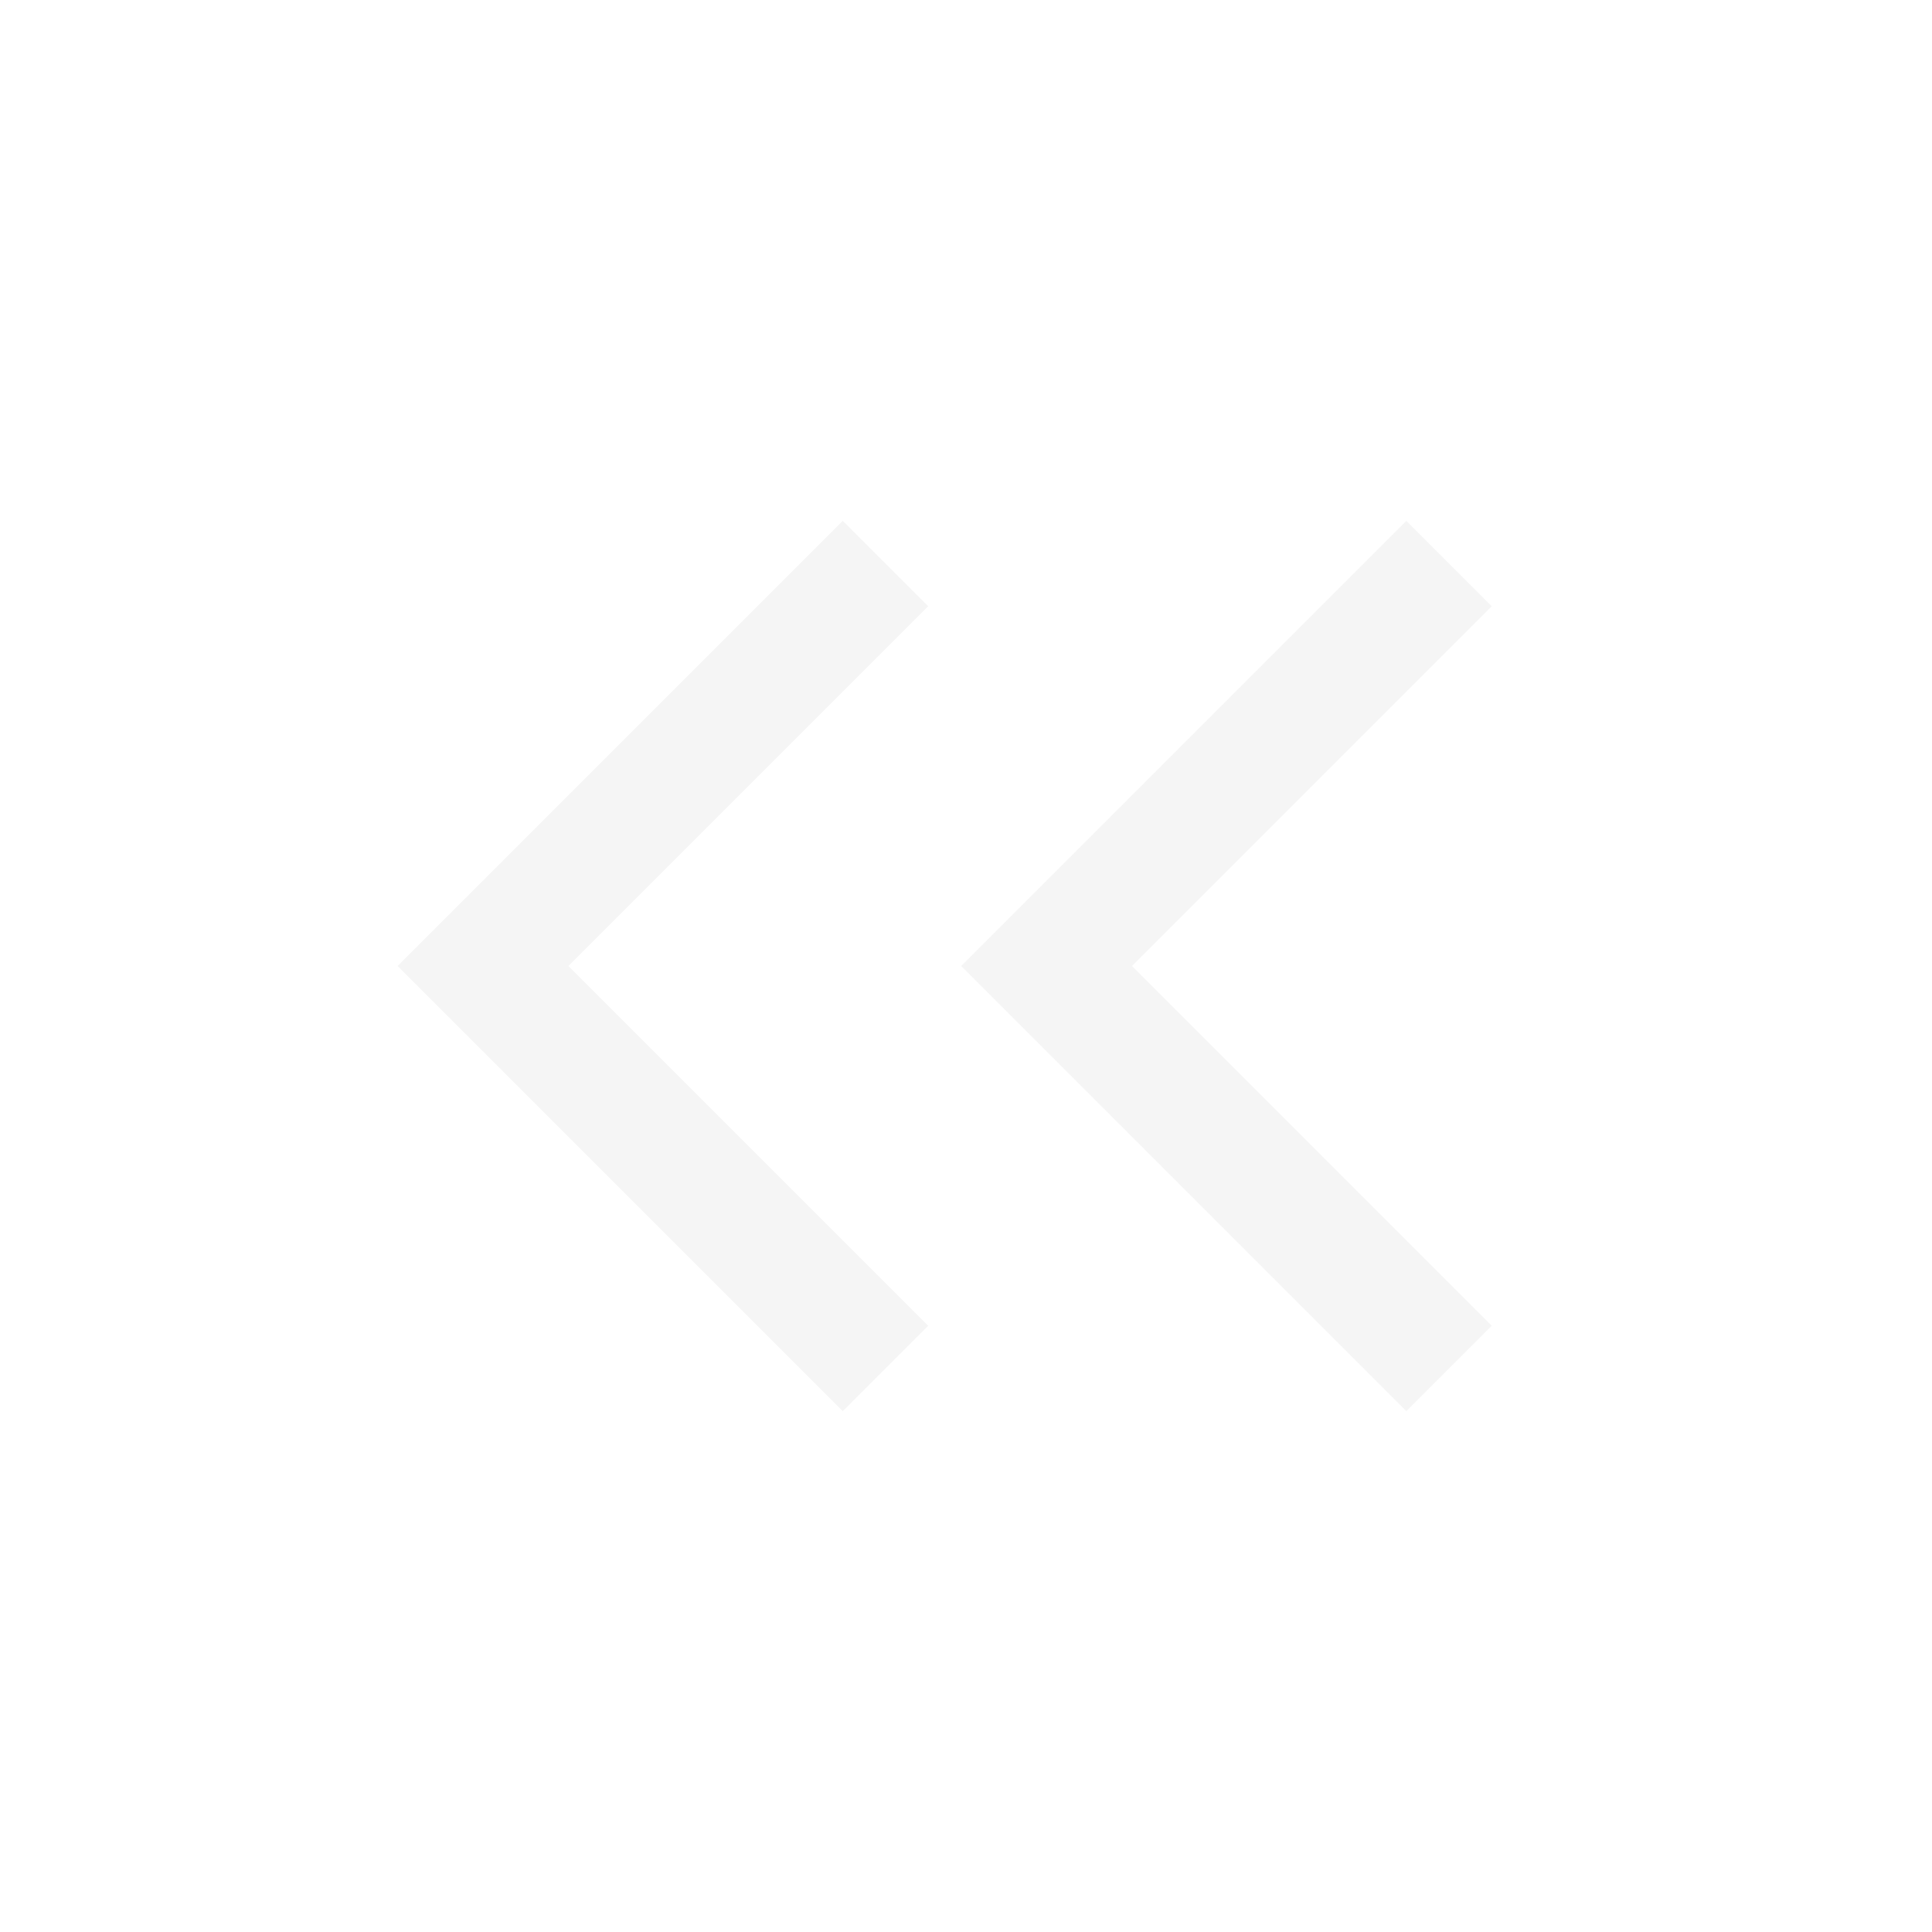
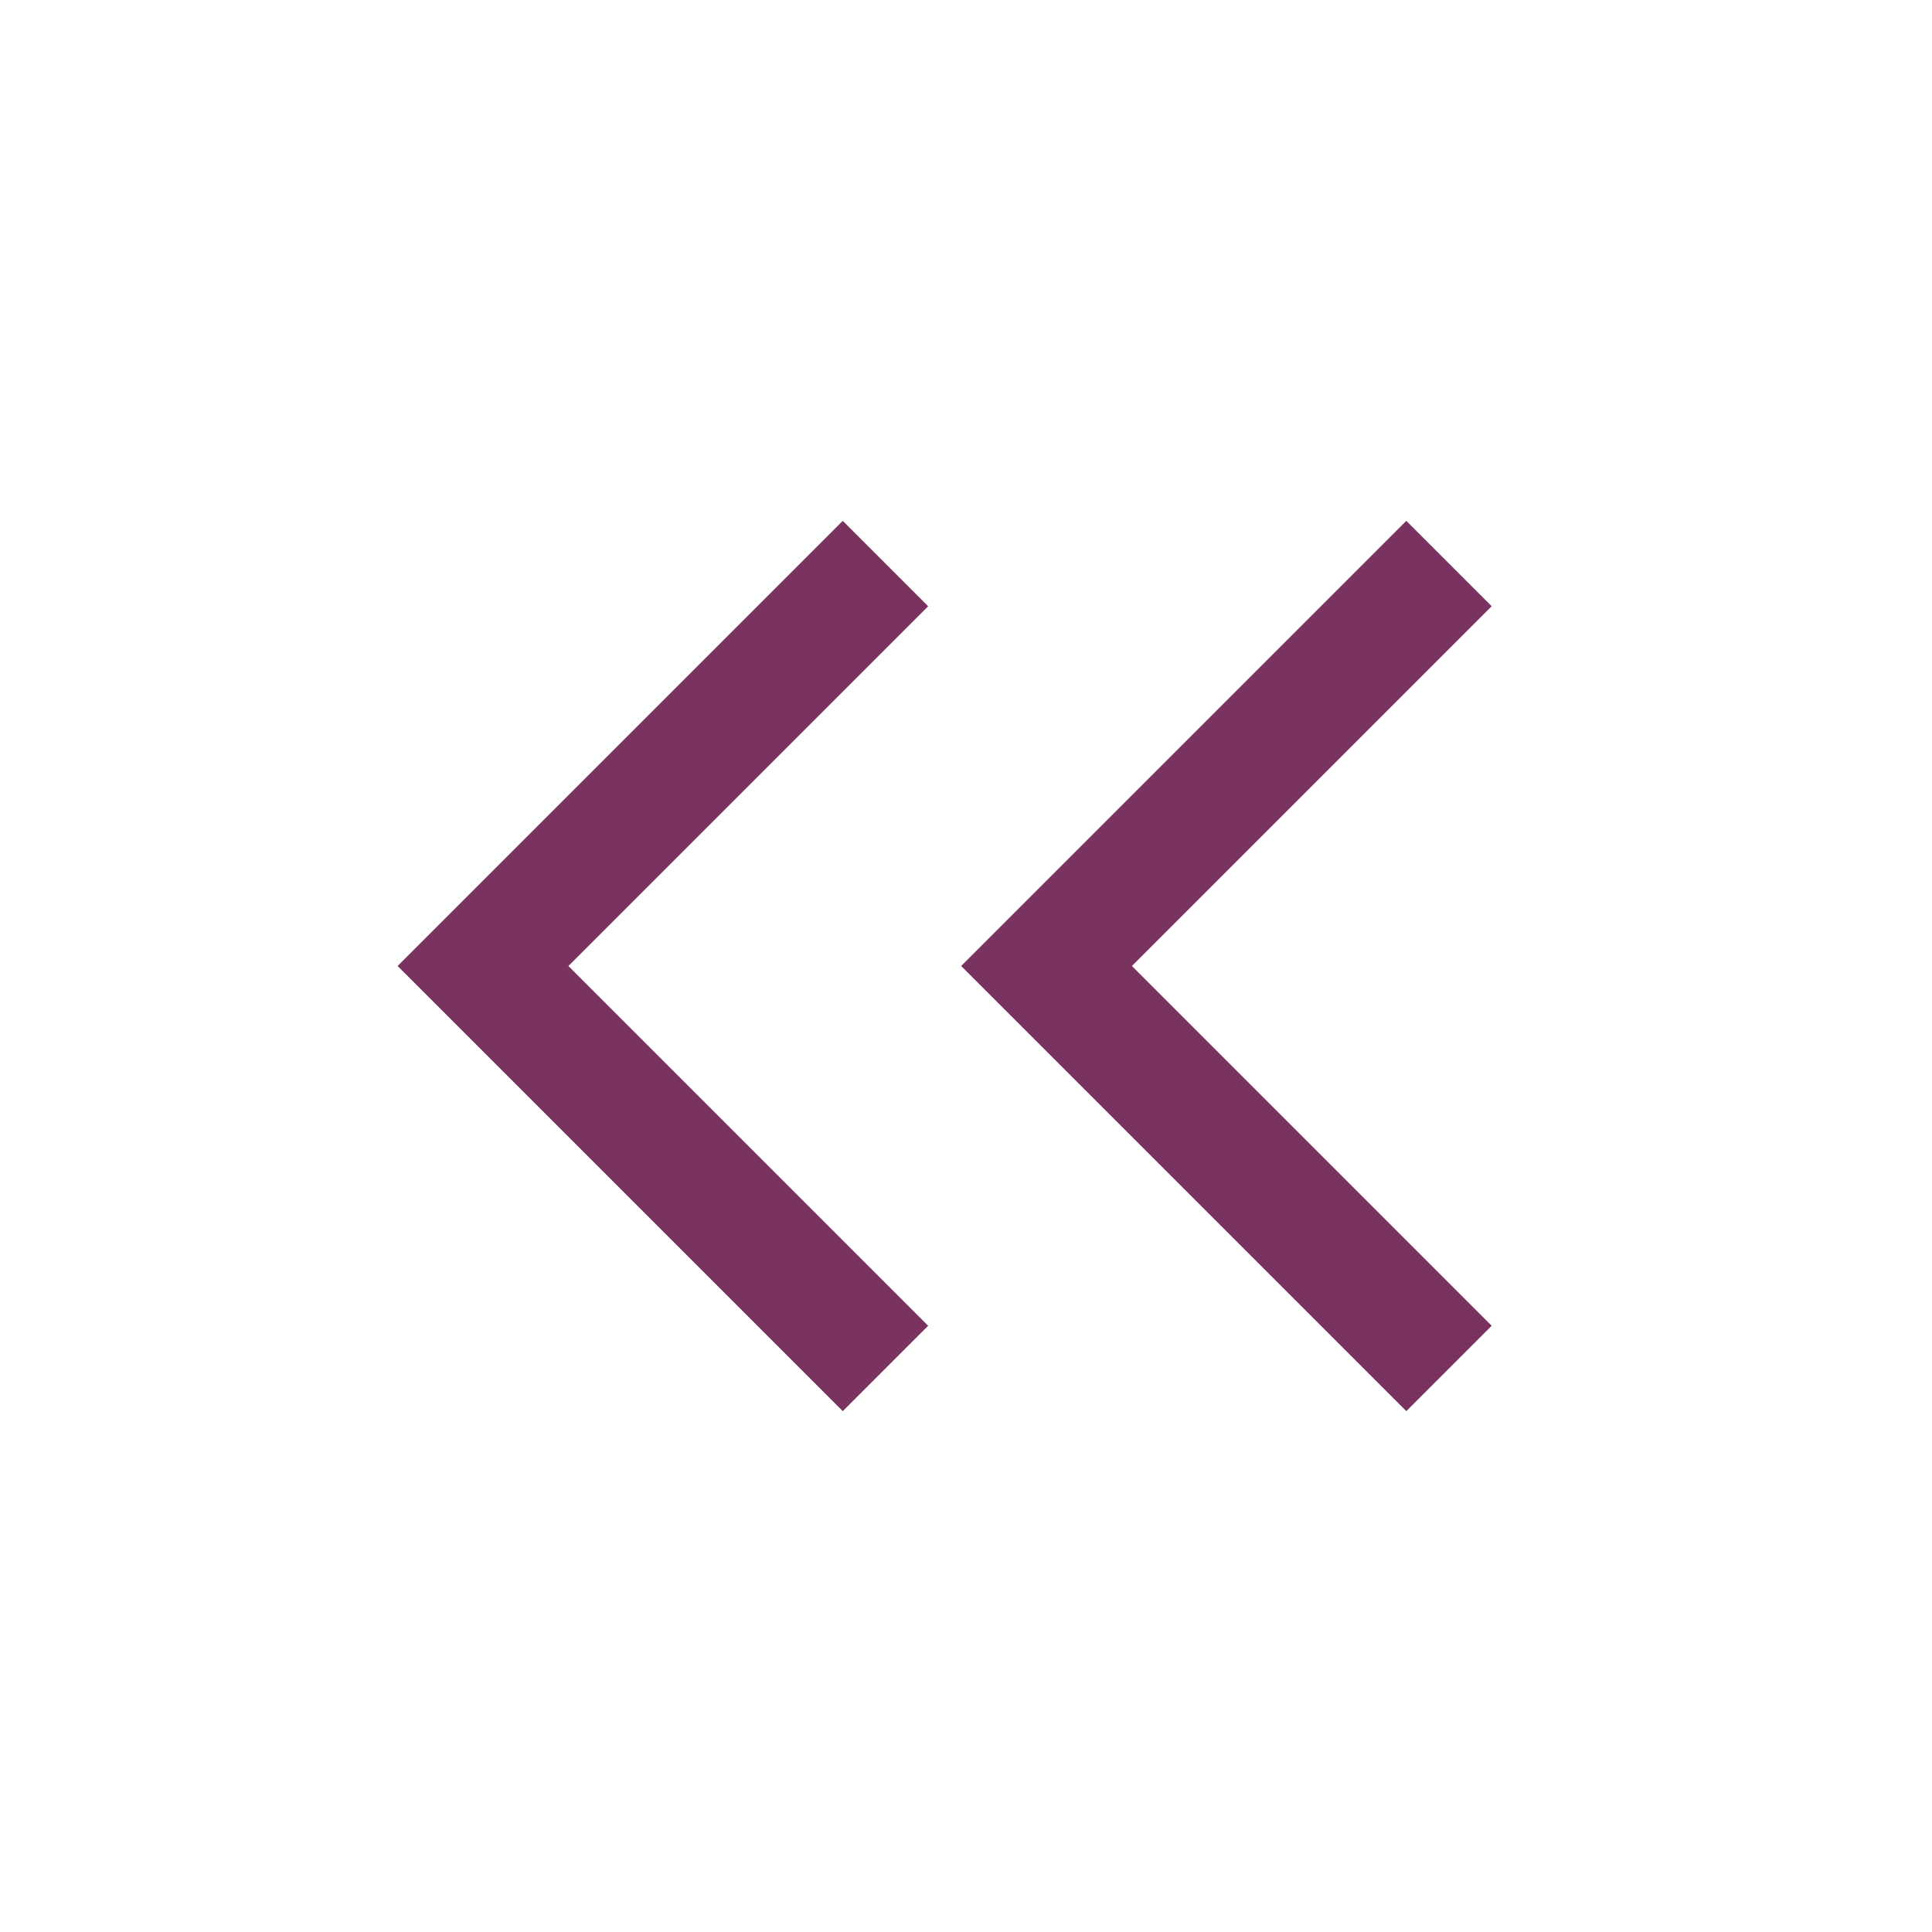
<svg xmlns="http://www.w3.org/2000/svg" width="16" height="16" viewBox="0 0 16 16" fill="none">
-   <path d="M7.333 11.333L4 8L7.333 4.667M12 11.333L8.667 8L12 4.667" stroke="#F5F5F5" strokeWidth="1.6" strokeLinecap="round" strokeLinejoin="round" />
+   <path d="M7.333 11.333L4 8L7.333 4.667M12 11.333L8.667 8L12 4.667" stroke="#7A335E" strokeWidth="1.5" strokeLinecap="round" strokeLinejoin="round" />
</svg>
